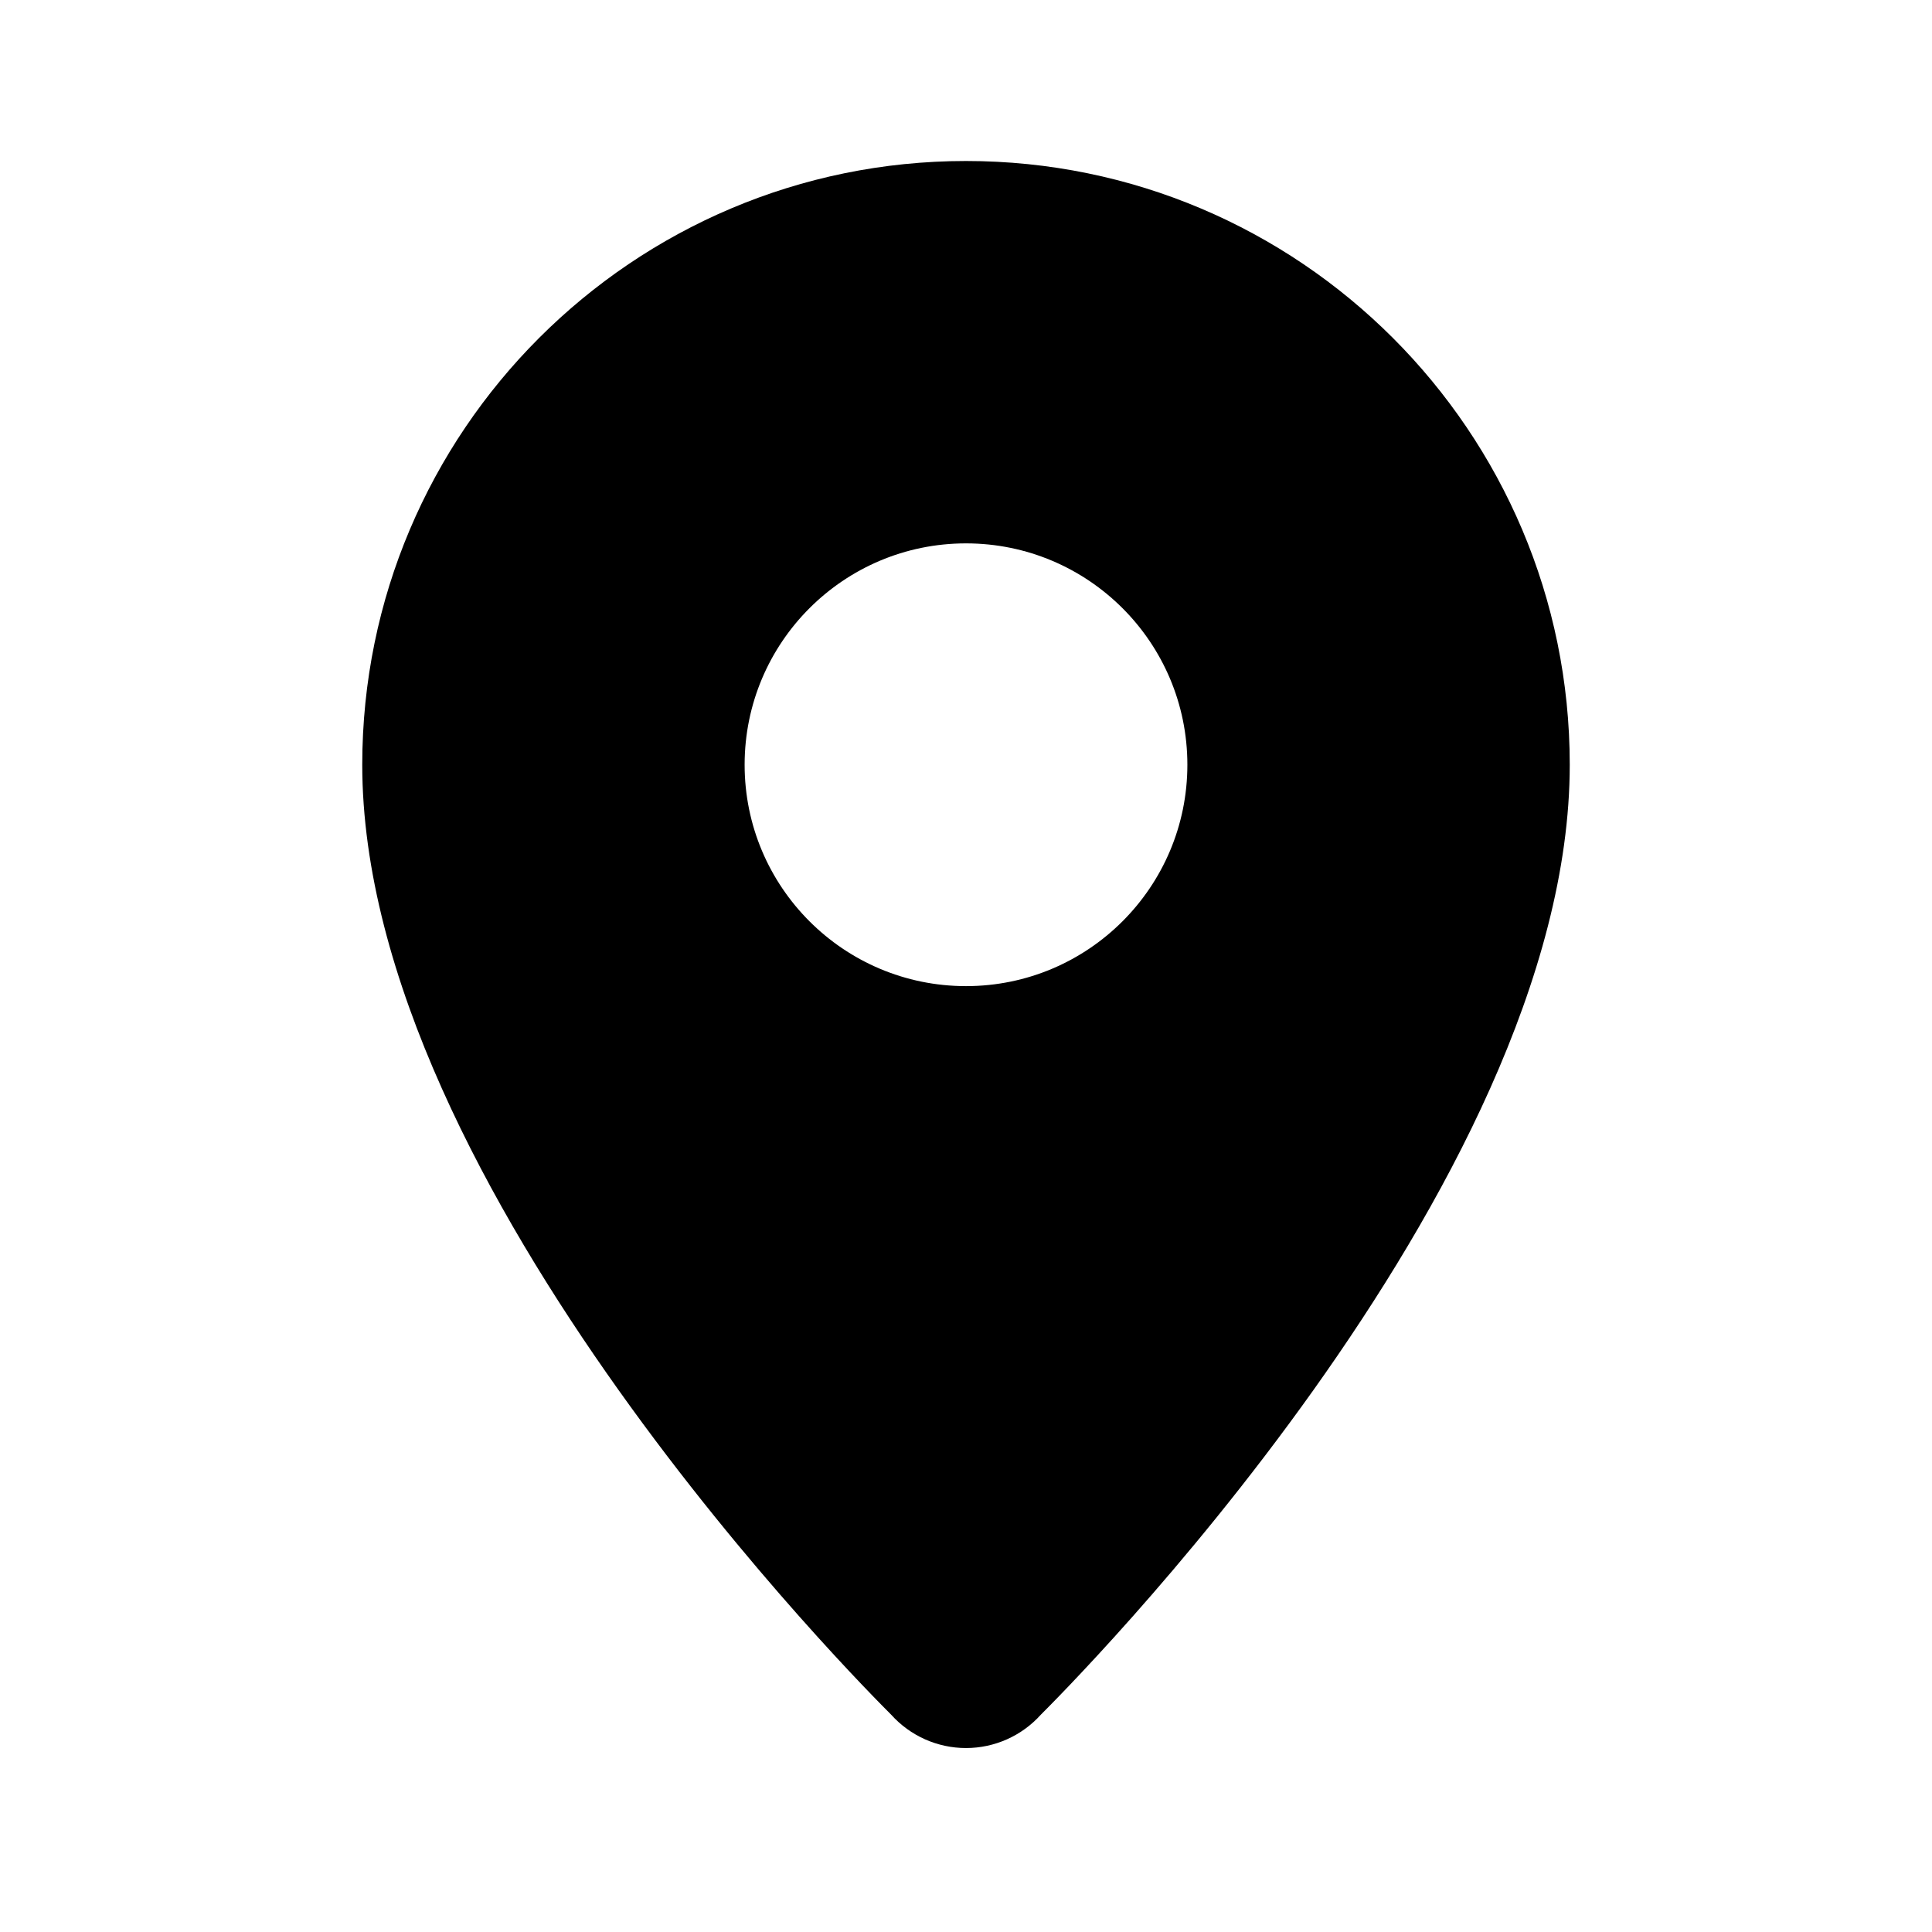
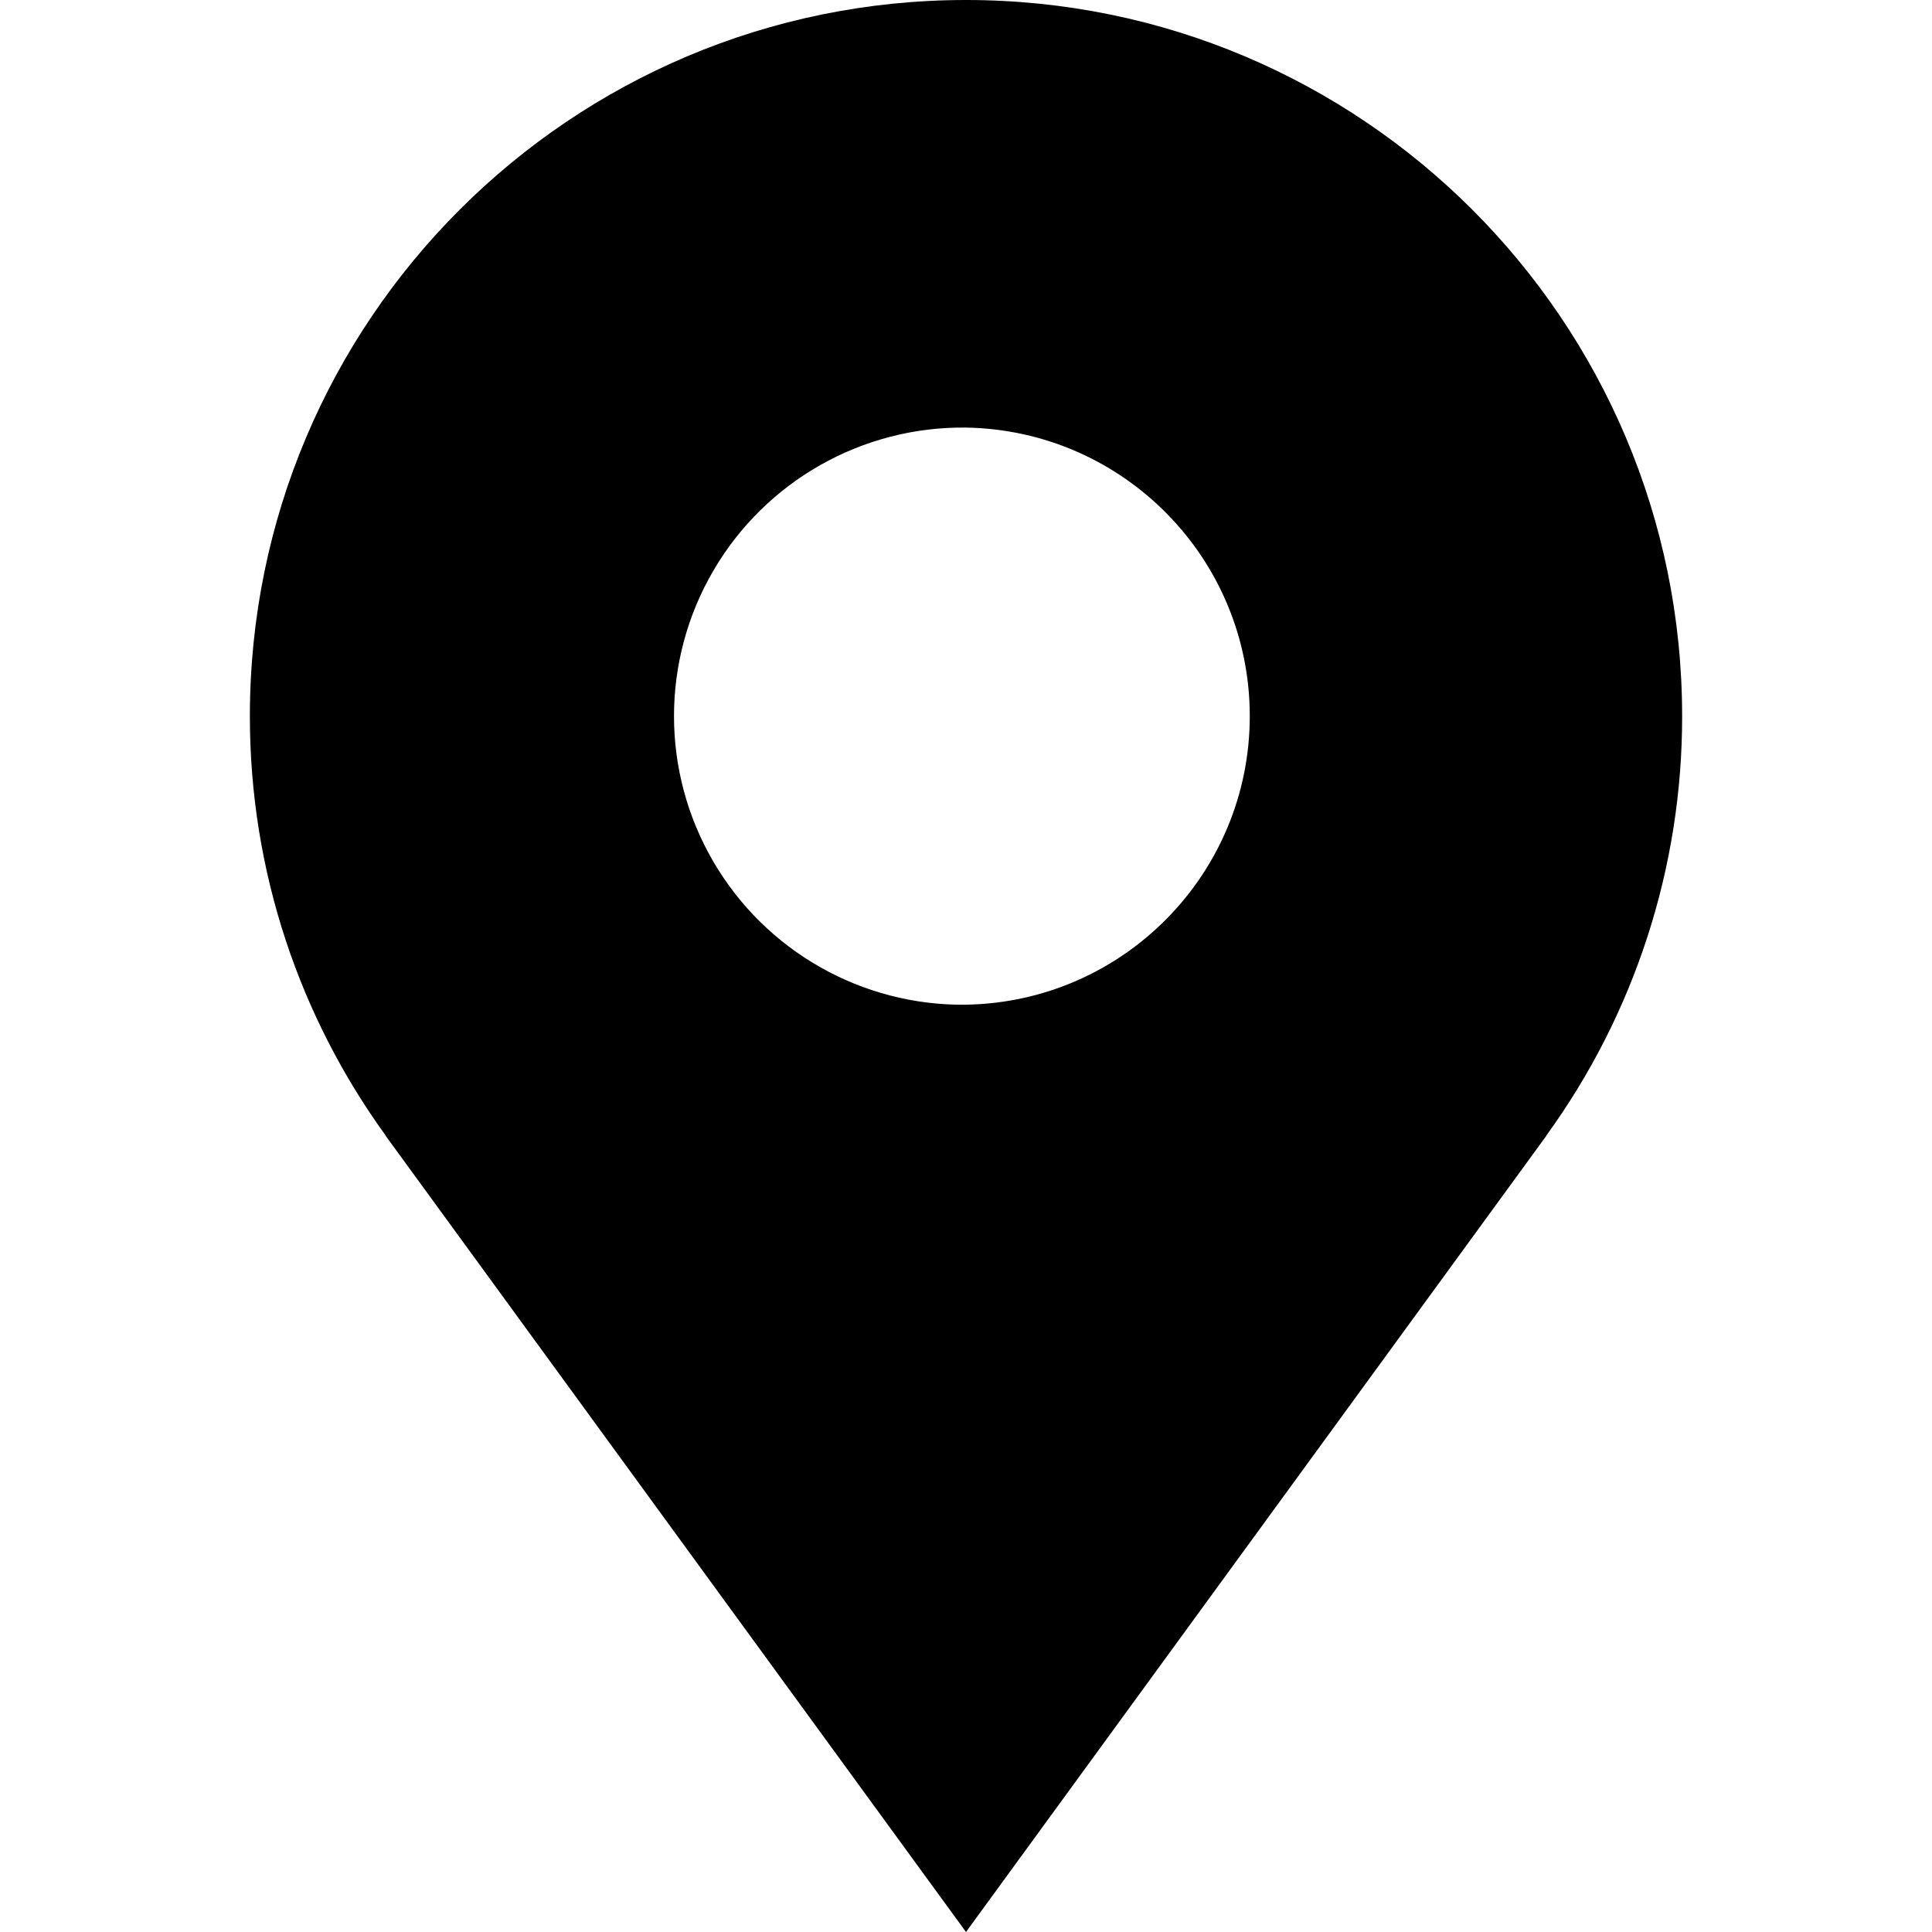
- <svg xmlns="http://www.w3.org/2000/svg" class="icon" aria-hidden="true" viewBox="0 0 24 24" fill="currentColor">
-   <path d="M12 2C7.86 2 4.5 5.36 4.5 9.5c0 5.25 6.3 11.53 6.57 11.8a1.25 1.25 0 0 0 1.86 0c.27-.27 6.57-6.55 6.57-11.8C19.5 5.36 16.14 2 12 2zm0 10.25a2.75 2.75 0 1 1 0-5.5 2.75 2.75 0 0 1 0 5.5z" />
+ <svg xmlns="http://www.w3.org/2000/svg" class="icon" aria-hidden="true" viewBox="0 0 48 48" fill="currentColor">
+   <path d="M41.792 17.792C41.792 7.966 33.826 0 24 0S6.208 7.966 6.208 17.792c0 3.892 1.253 7.49 3.373 10.419h-.005L24 48l14.424-19.789h-.005a17.7 17.7 0 0 0 3.373-10.419M24 24.962a7.17 7.17 0 1 1 0-14.339 7.17 7.17 0 0 1 0 14.338" />
</svg>
